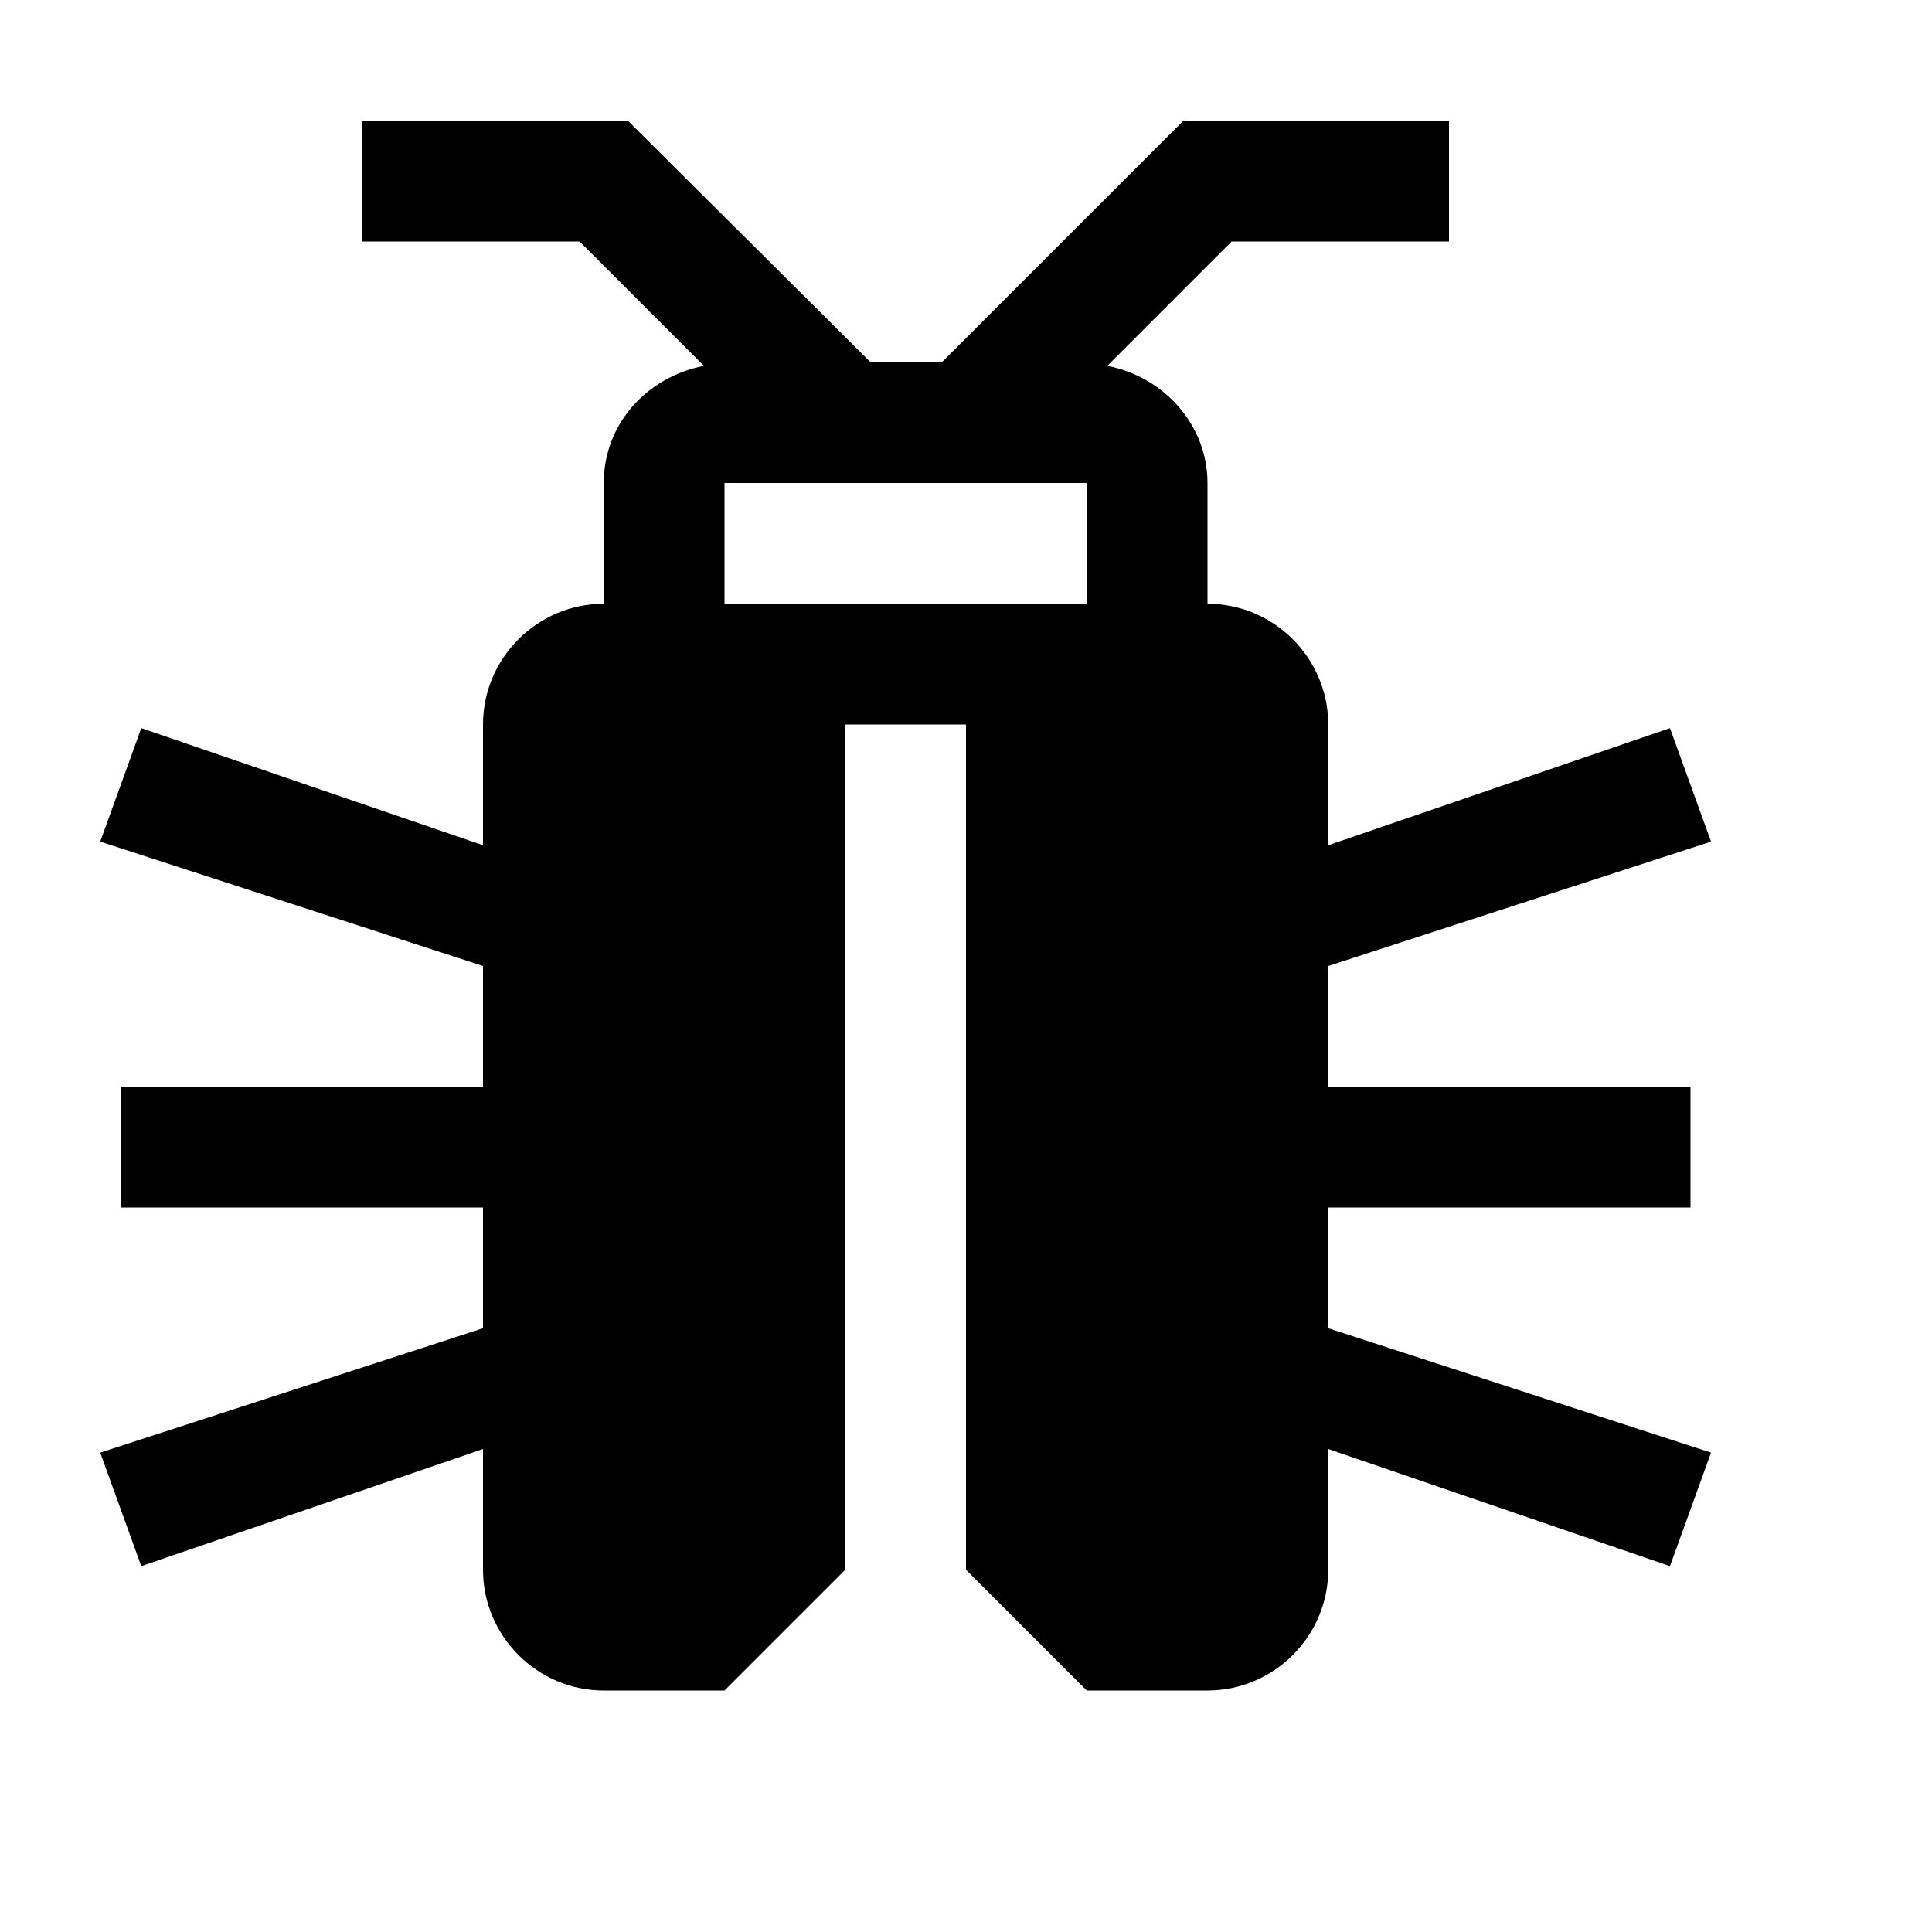
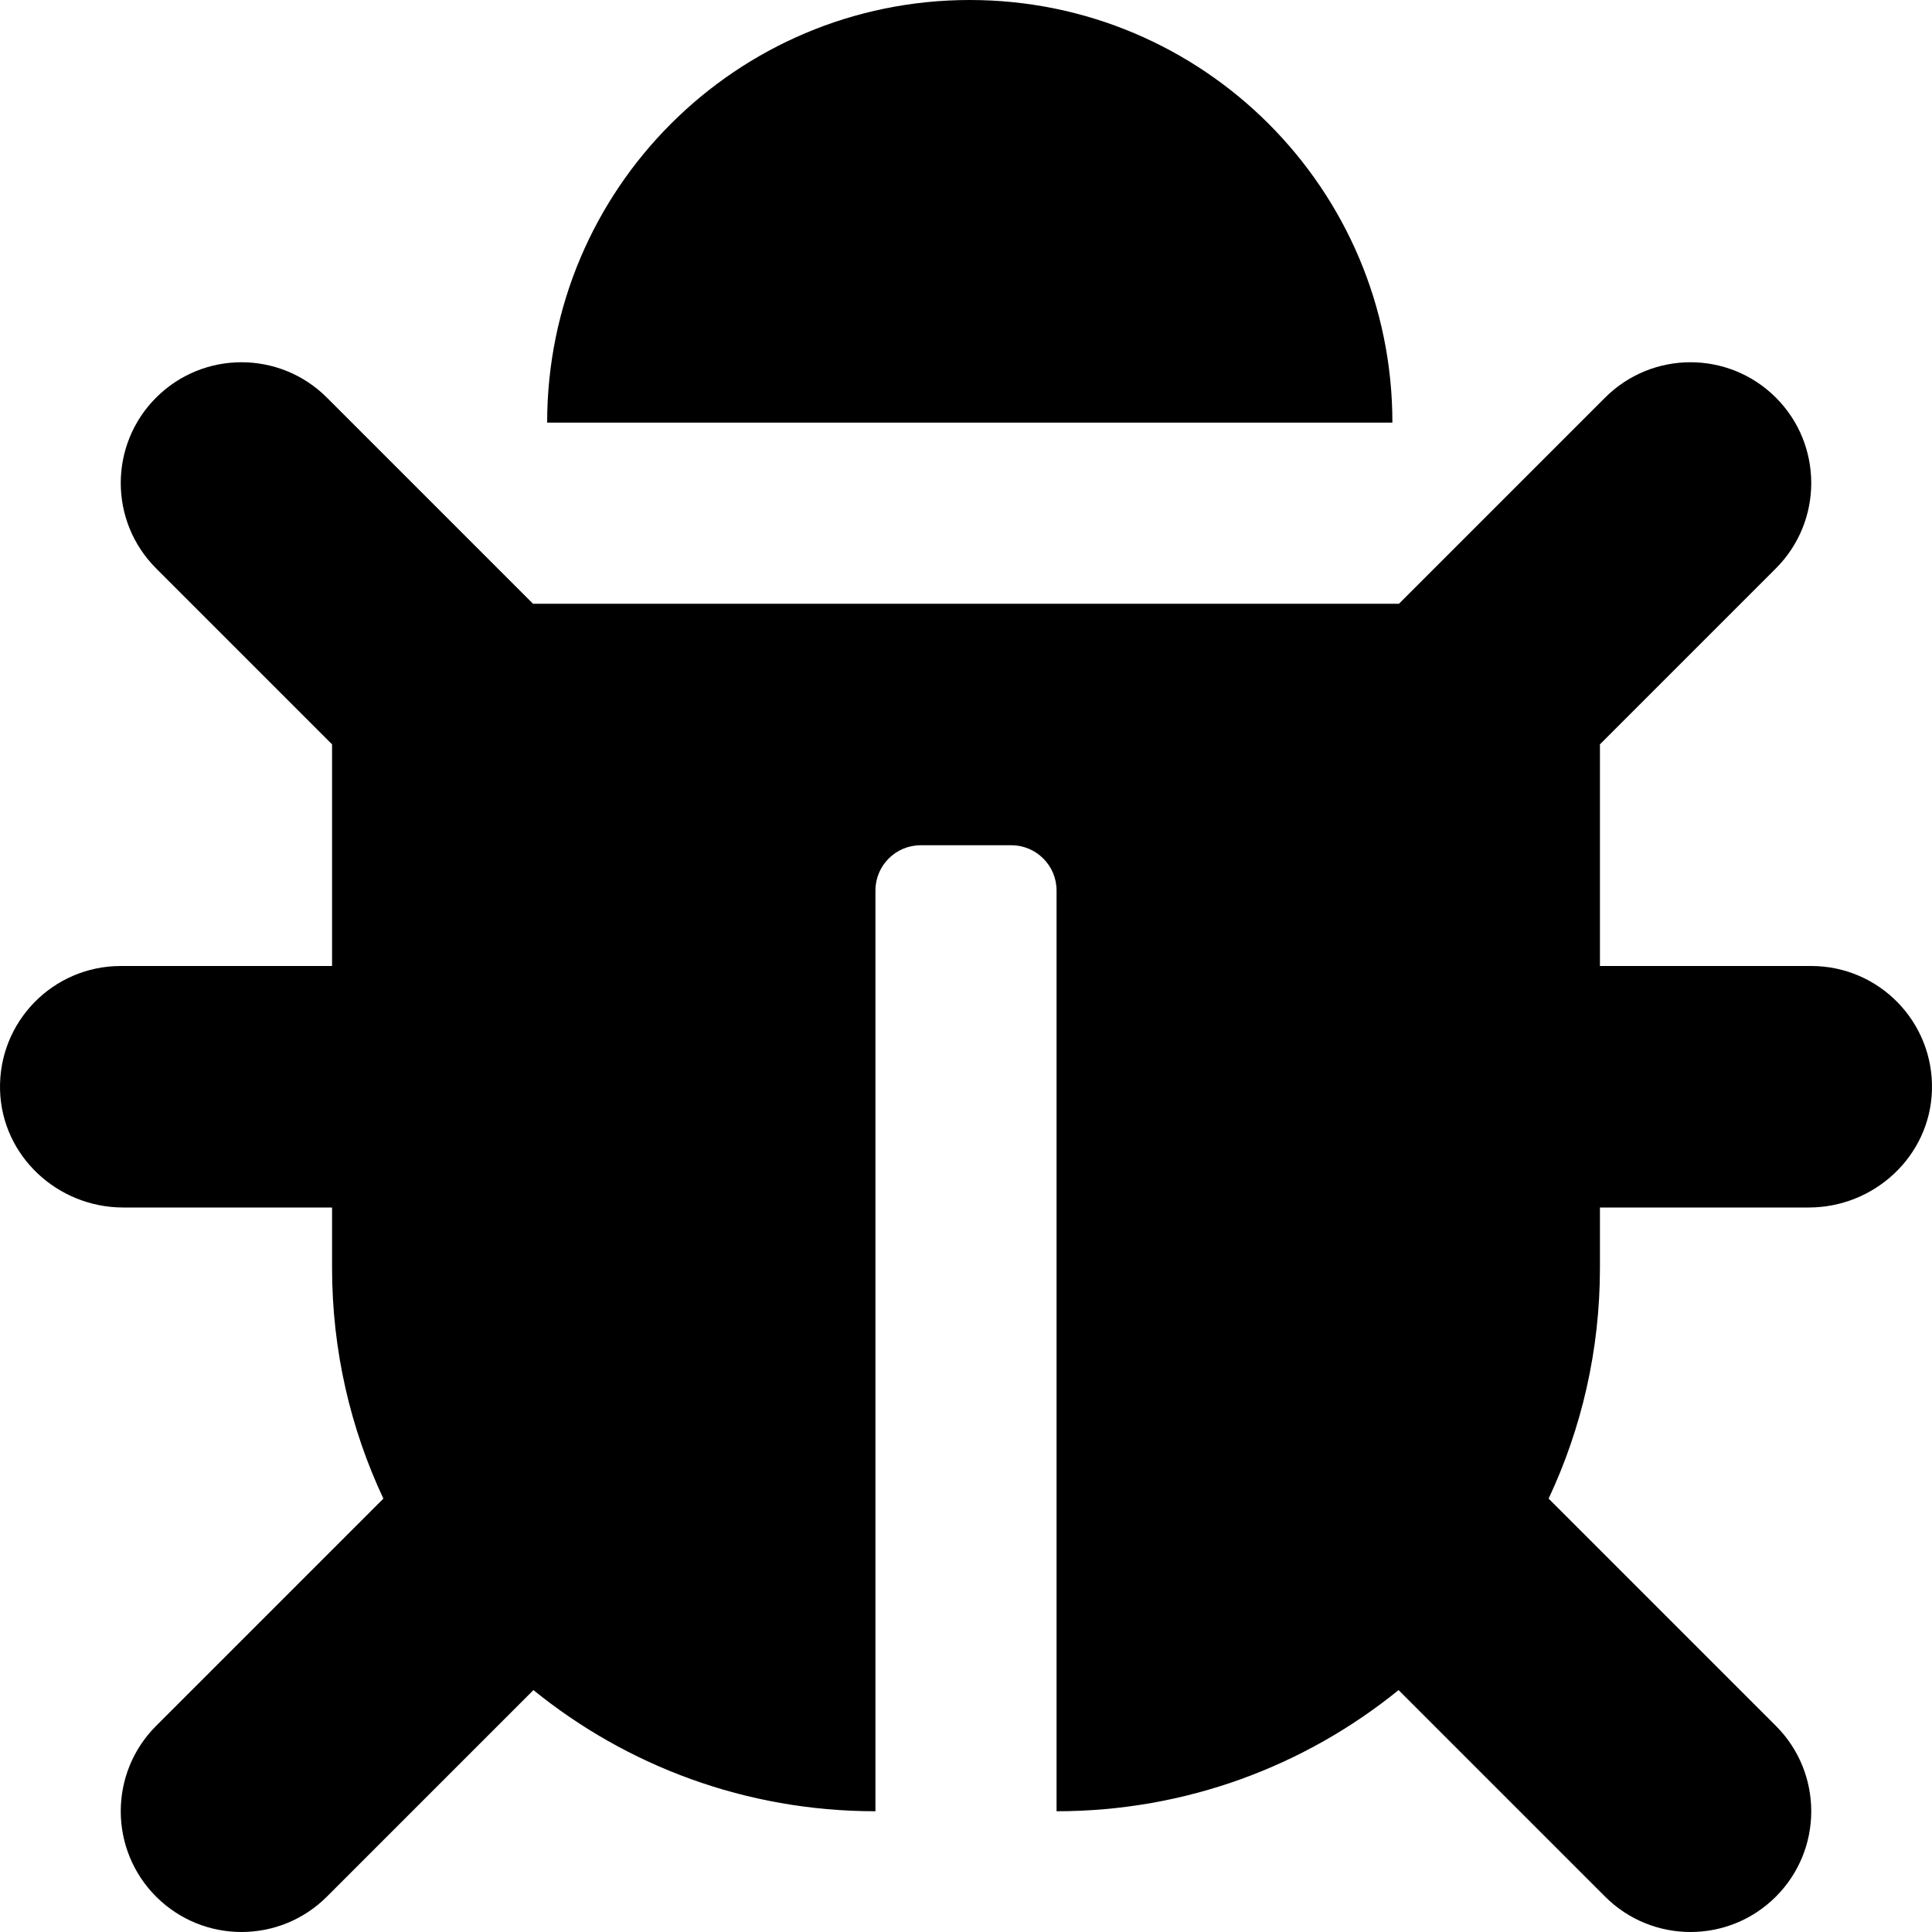
- <svg xmlns="http://www.w3.org/2000/svg" width="16px" height="16px" viewBox="0 0 16 16" version="1.1">
-   <defs />
-   <g id="Octicons" stroke="none" stroke-width="1" fill="none" fill-rule="evenodd">
-     <g id="bug" fill="#000000">
-       <path d="M11,10 L14,10 L14,9 L11,9 L11,8 L14.17,6.97 L13.83,6.03 L11,7 L11,6 C11,5.45 10.55,5 10,5 L10,4 C10,3.52 9.64,3.12 9.17,3.03 L10.2,2 L12,2 L12,1 L9.8,1 L7.8,3 L7.21,3 L5.2,1 L3,1 L3,2 L4.8,2 L5.83,3.03 C5.36,3.12 5,3.51 5,4 L5,5 C4.45,5 4,5.45 4,6 L4,7 L1.17,6.03 L0.83,6.97 L4,8 L4,9 L1,9 L1,10 L4,10 L4,11 L0.83,12.03 L1.17,12.97 L4,12 L4,13 C4,13.55 4.45,14 5,14 L6,14 L7,13 L7,6 L8,6 L8,13 L9,14 L10,14 C10.55,14 11,13.55 11,13 L11,12 L13.83,12.97 L14.17,12.03 L11,11 L11,10 L11,10 Z M9,5 L6,5 L6,4 L9,4 L9,5 L9,5 Z" id="Shape" />
-     </g>
-   </g>
+ <svg xmlns="http://www.w3.org/2000/svg" viewBox="0 0 512 512">
+   <path d="M511.988 288.9c-.478 17.43-15.217 31.1-32.653 31.1H424v16c0 21.864-4.882 42.584-13.6 61.145l60.228 60.228c12.496 12.497 12.496 32.758 0 45.255-12.498 12.497-32.759 12.496-45.256 0l-54.736-54.736C345.886 467.965 314.351 480 280 480V236c0-6.627-5.373-12-12-12h-24c-6.627 0-12 5.373-12 12v244c-34.351 0-65.886-12.035-90.636-32.108l-54.736 54.736c-12.498 12.497-32.759 12.496-45.256 0-12.496-12.497-12.496-32.758 0-45.255l60.228-60.228C92.882 378.584 88 357.864 88 336v-16H32.666C15.23 320 .491 306.33.013 288.9-.484 270.816 14.028 256 32 256h56v-58.745l-46.628-46.628c-12.496-12.497-12.496-32.758 0-45.255 12.498-12.497 32.758-12.497 45.256 0L141.255 160h229.489l54.627-54.627c12.498-12.497 32.758-12.497 45.256 0 12.496 12.497 12.496 32.758 0 45.255L424 197.255V256h56c17.972 0 32.484 14.816 31.988 32.9zM257 0c-61.856 0-112 50.144-112 112h224C369 50.144 318.856 0 257 0z" />
</svg>
